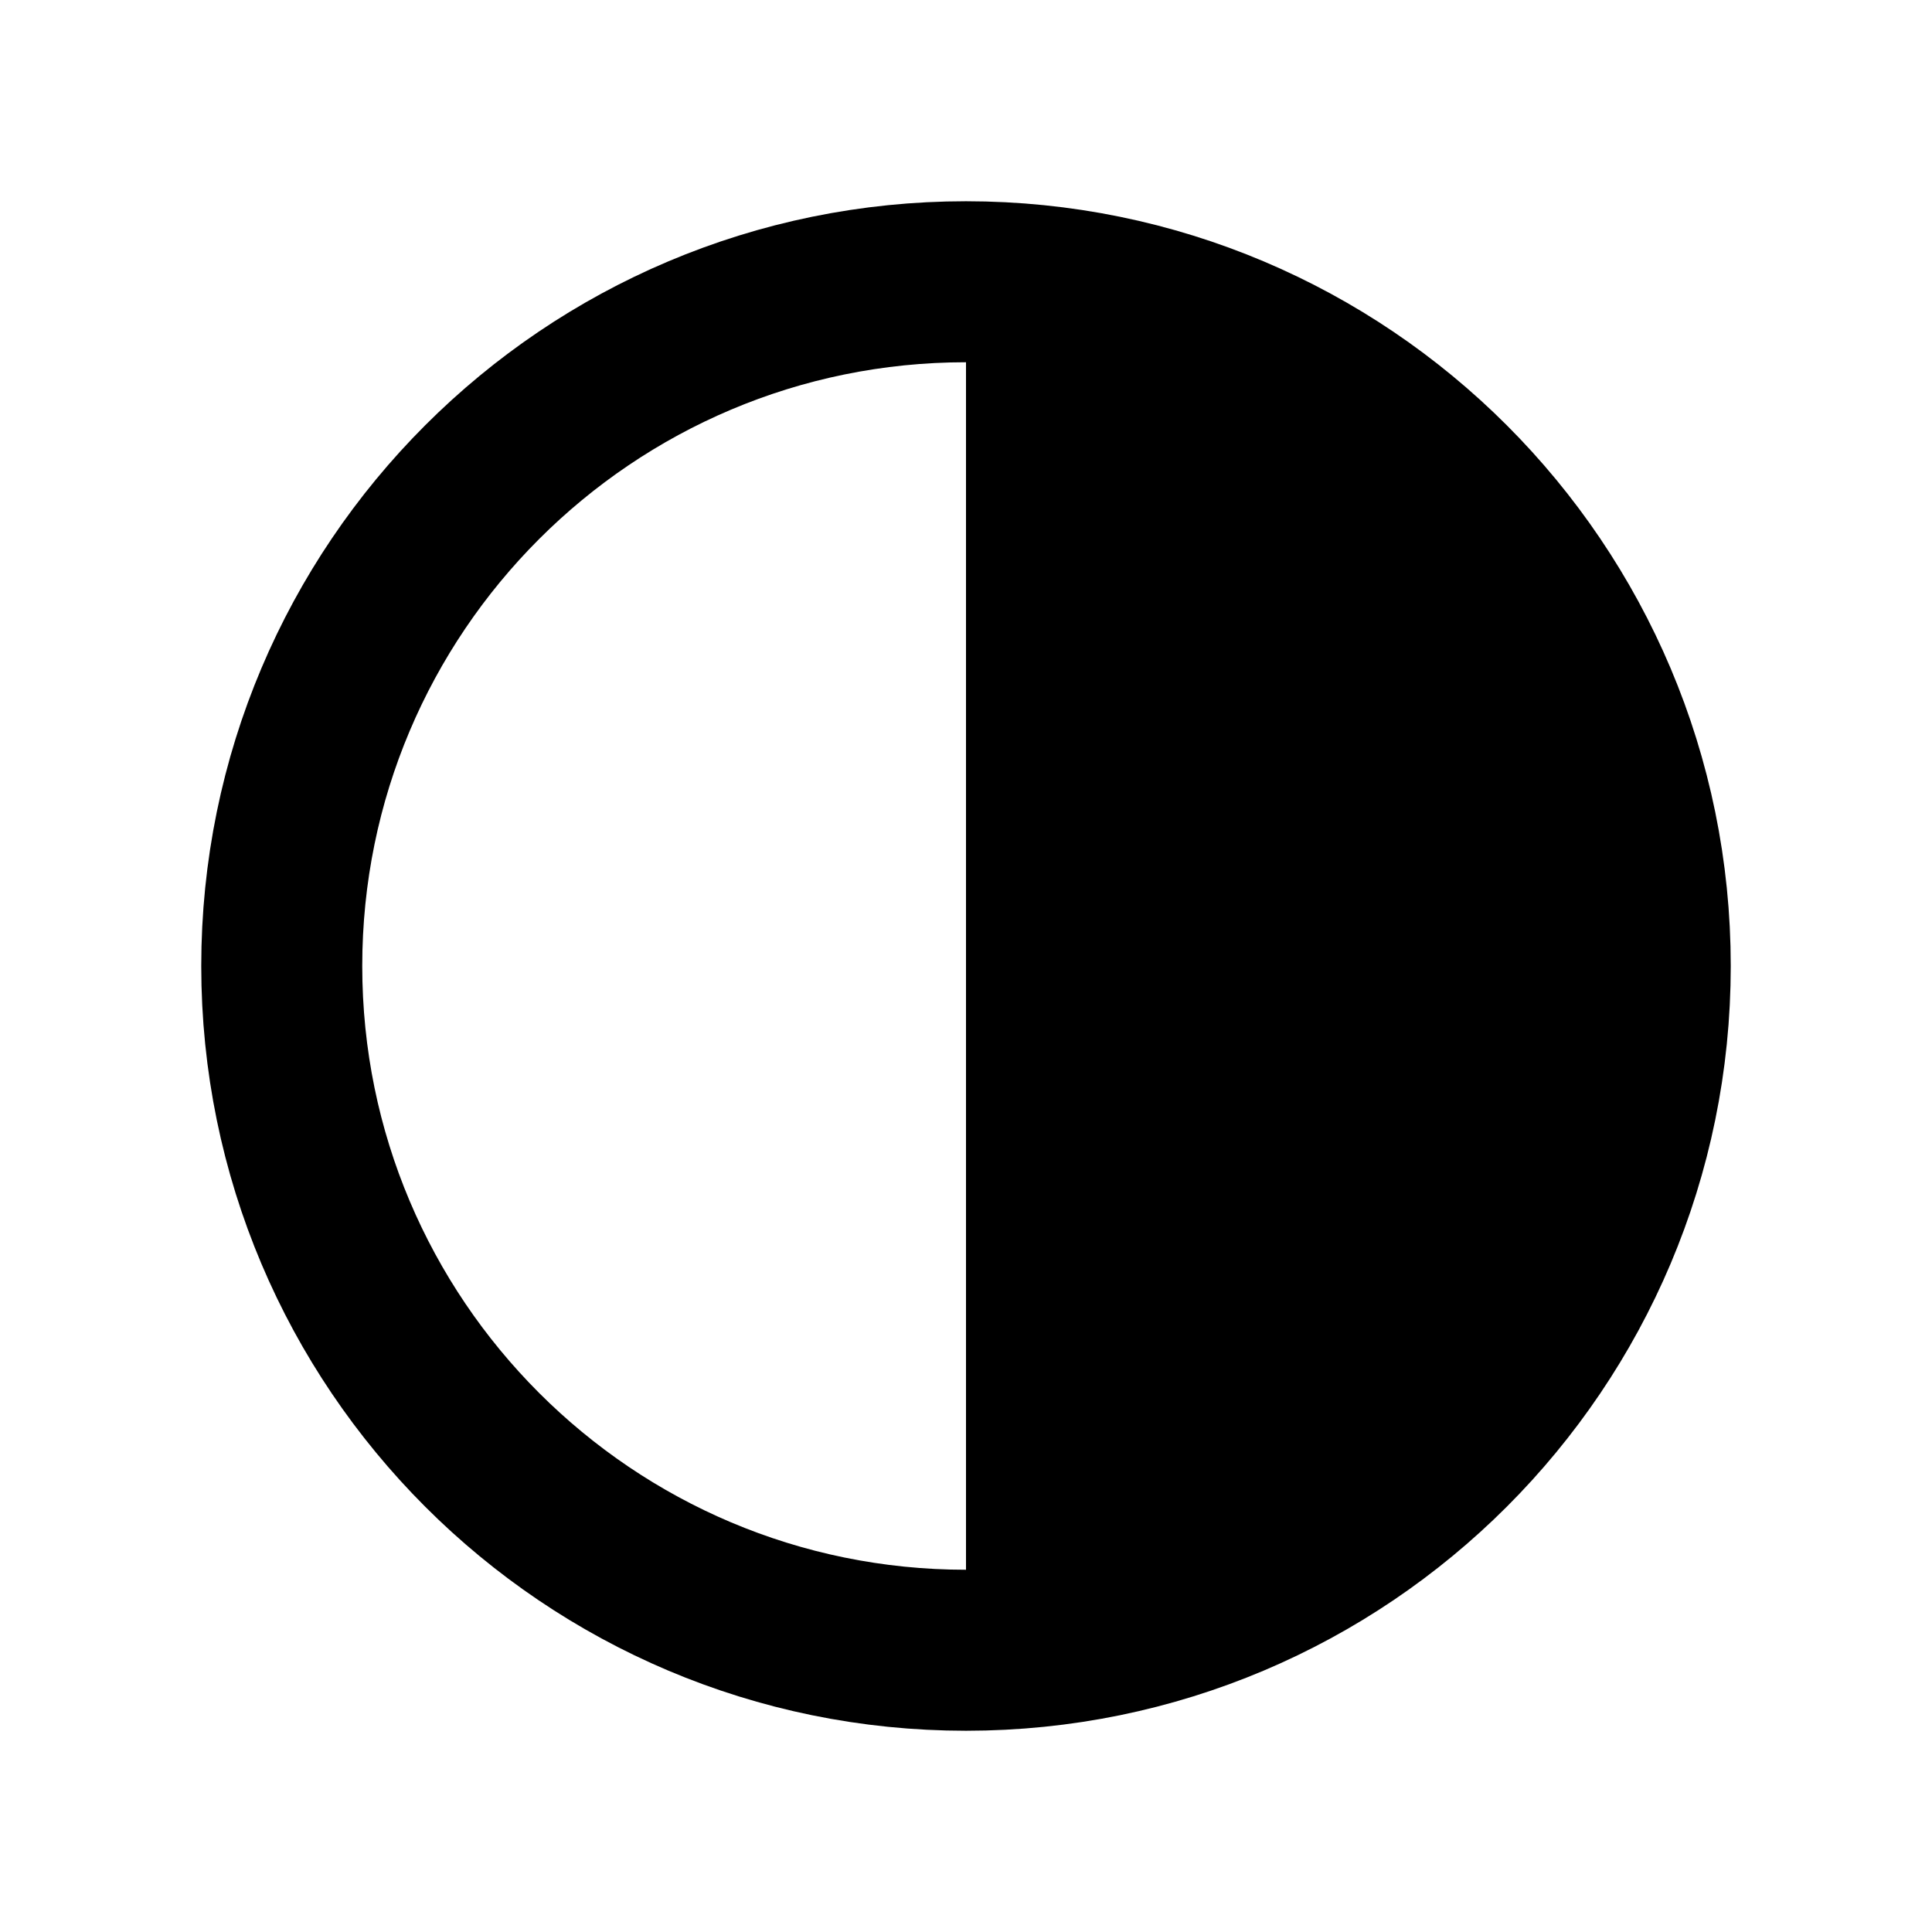
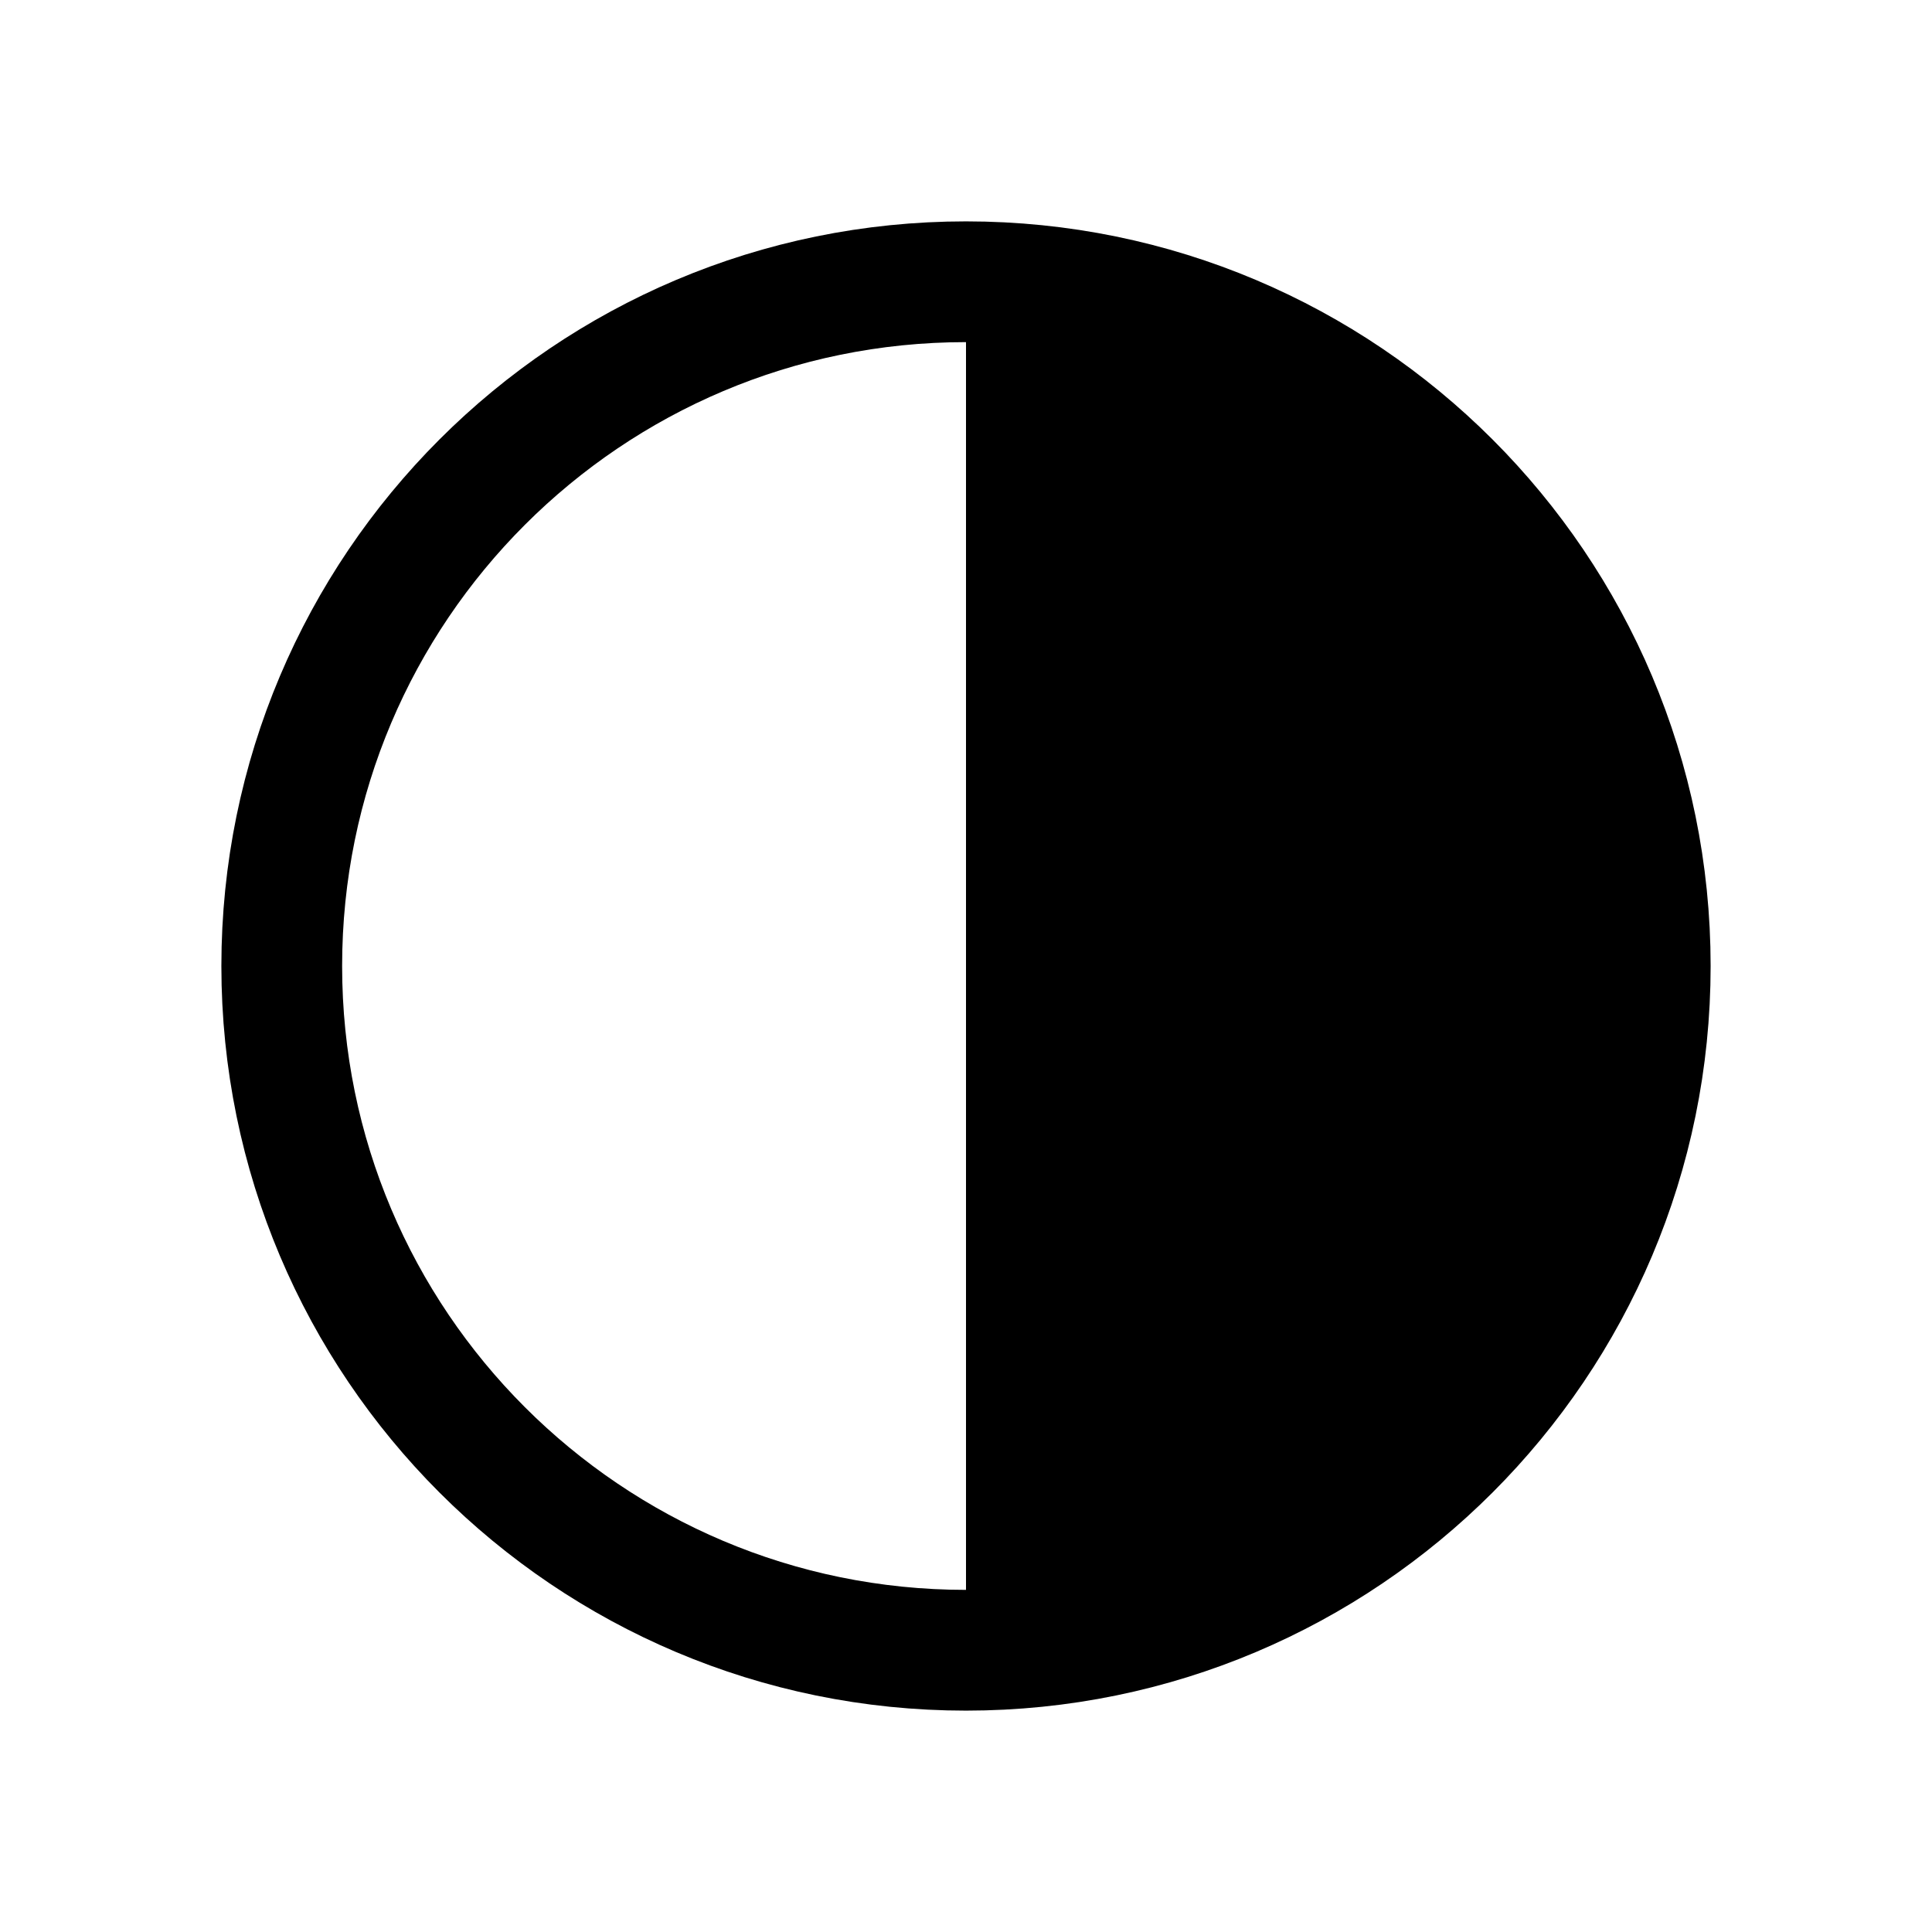
<svg xmlns="http://www.w3.org/2000/svg" viewBox="0 0 24 24">
-   <circle cx="12" cy="12" r="8.5" fill="none" stroke="#000" stroke-width="2" />
+   <circle cx="12" cy="12" r="8.5" fill="none" stroke="#000" stroke-width="1.5" />
  <path d="M12 3.5a8.5 8.5 0 0 1 0 17z" fill="#000" />
</svg>
